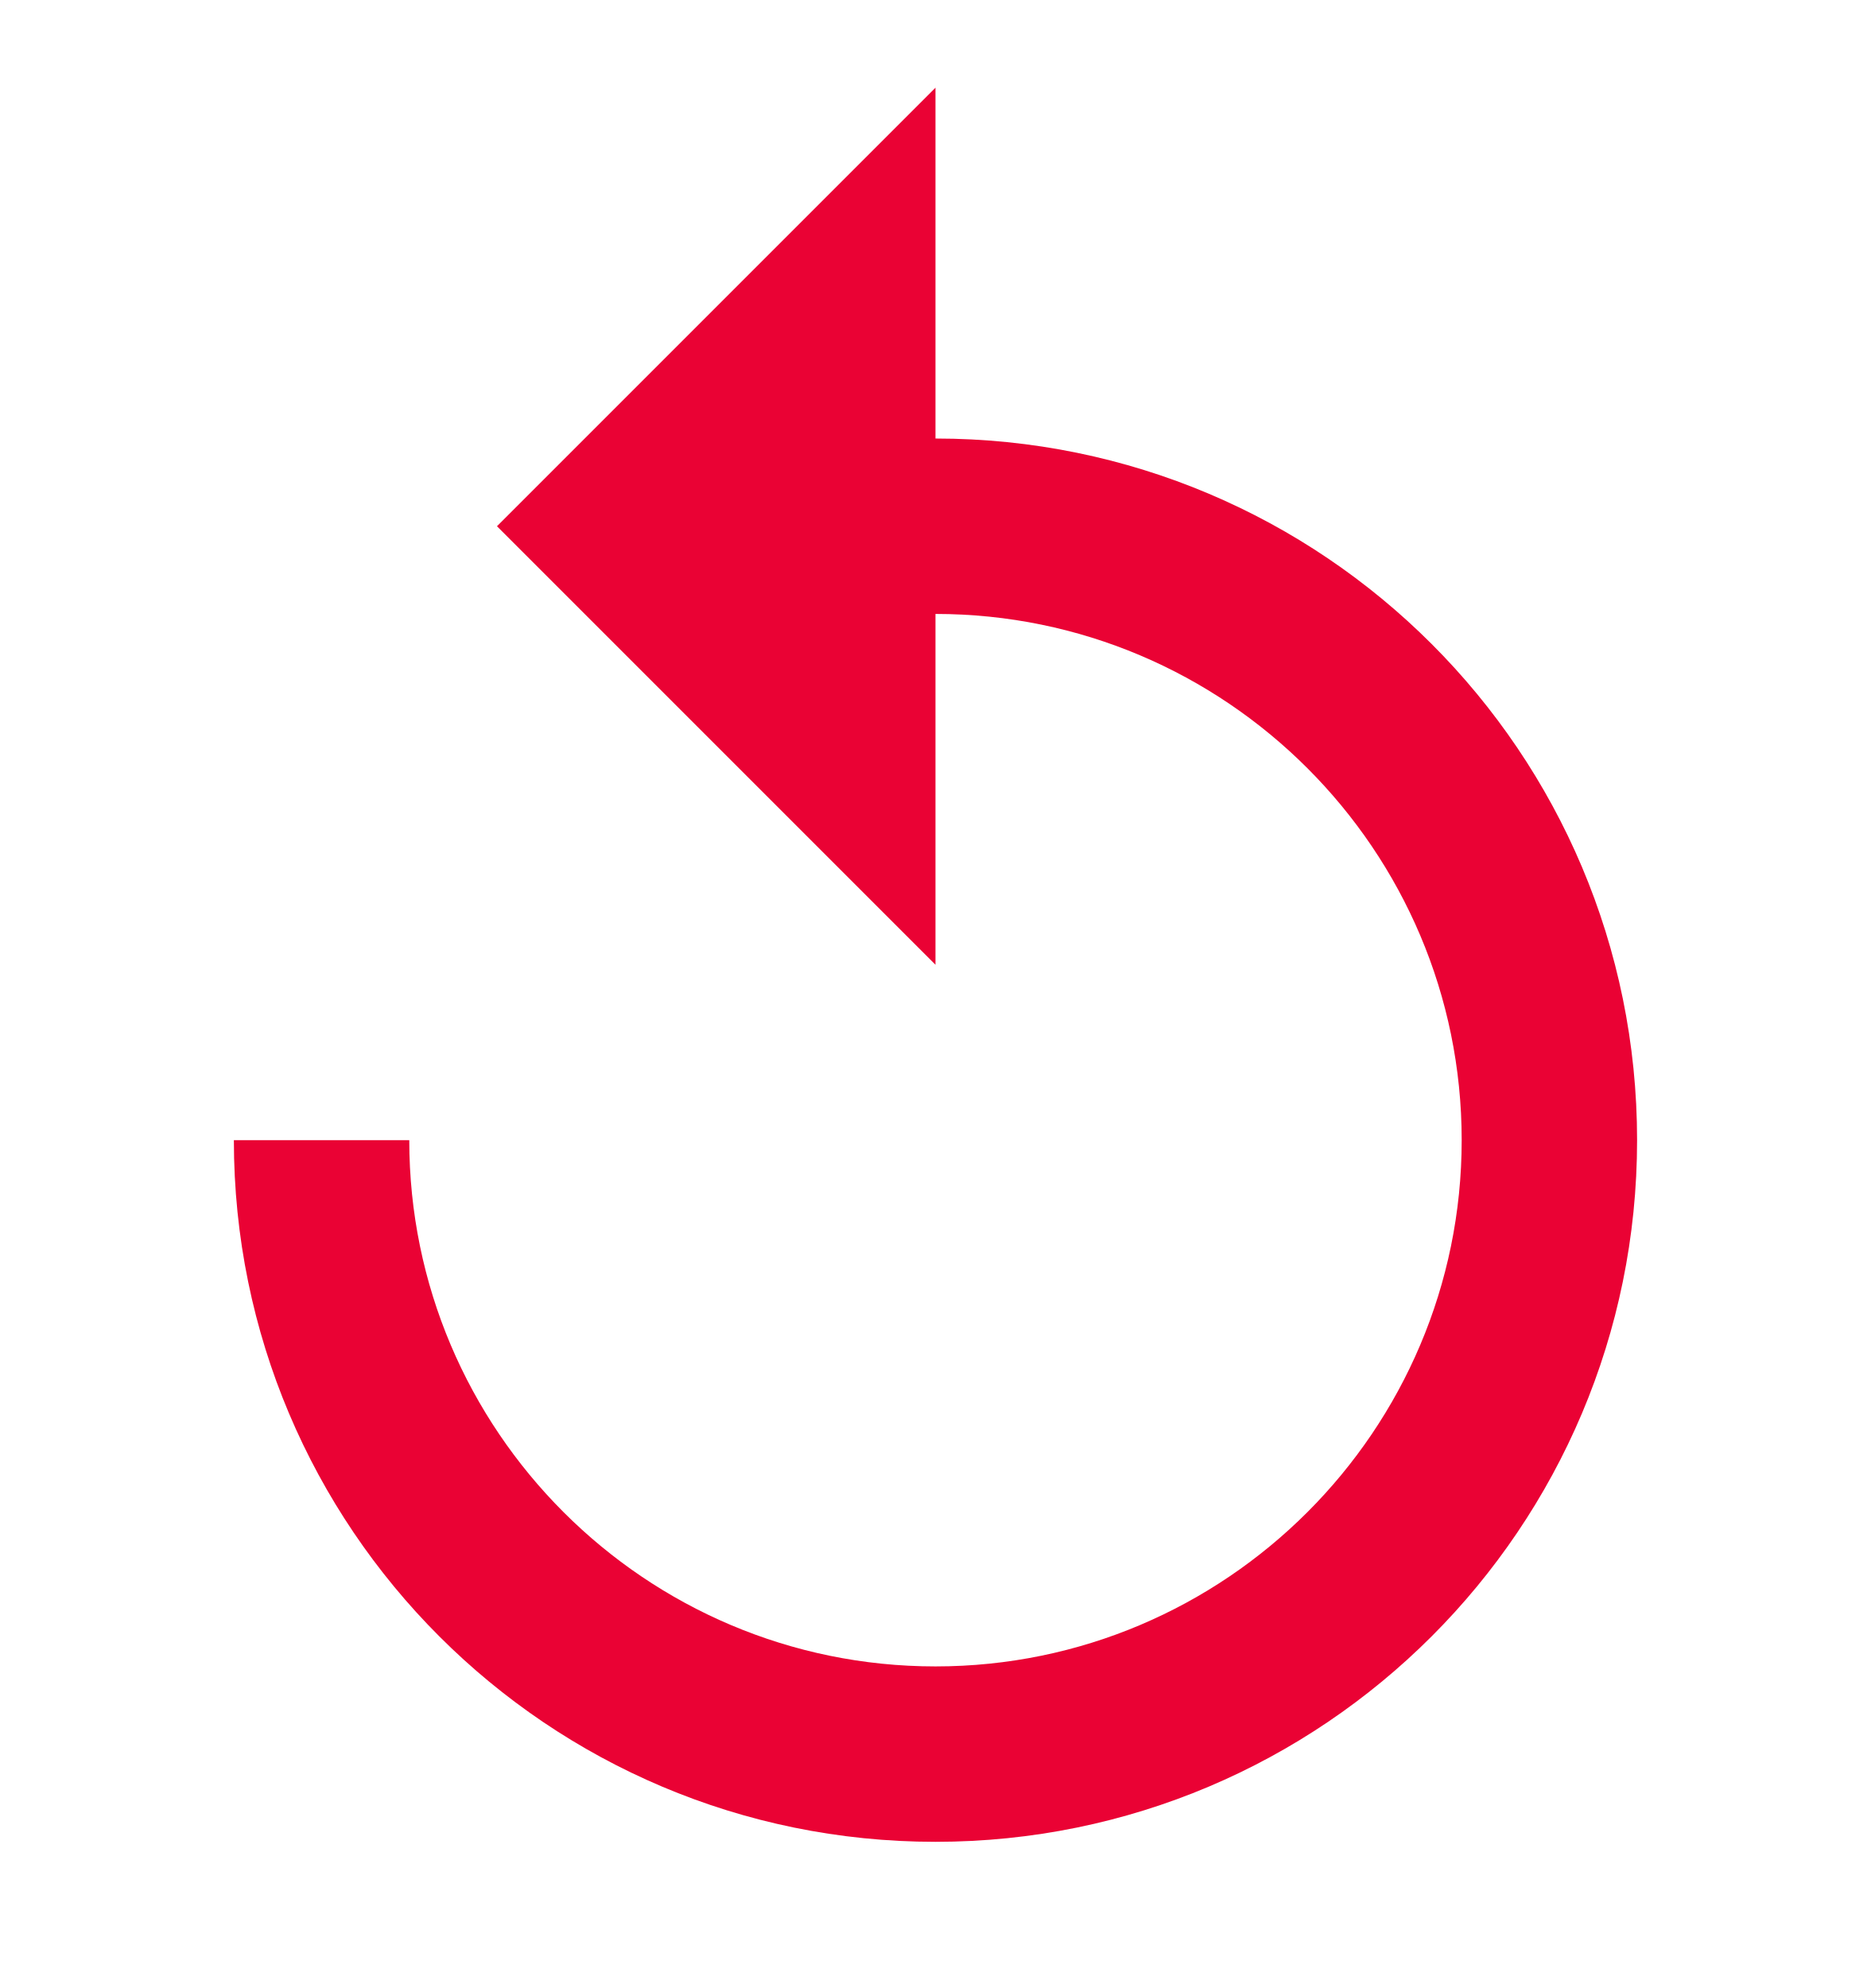
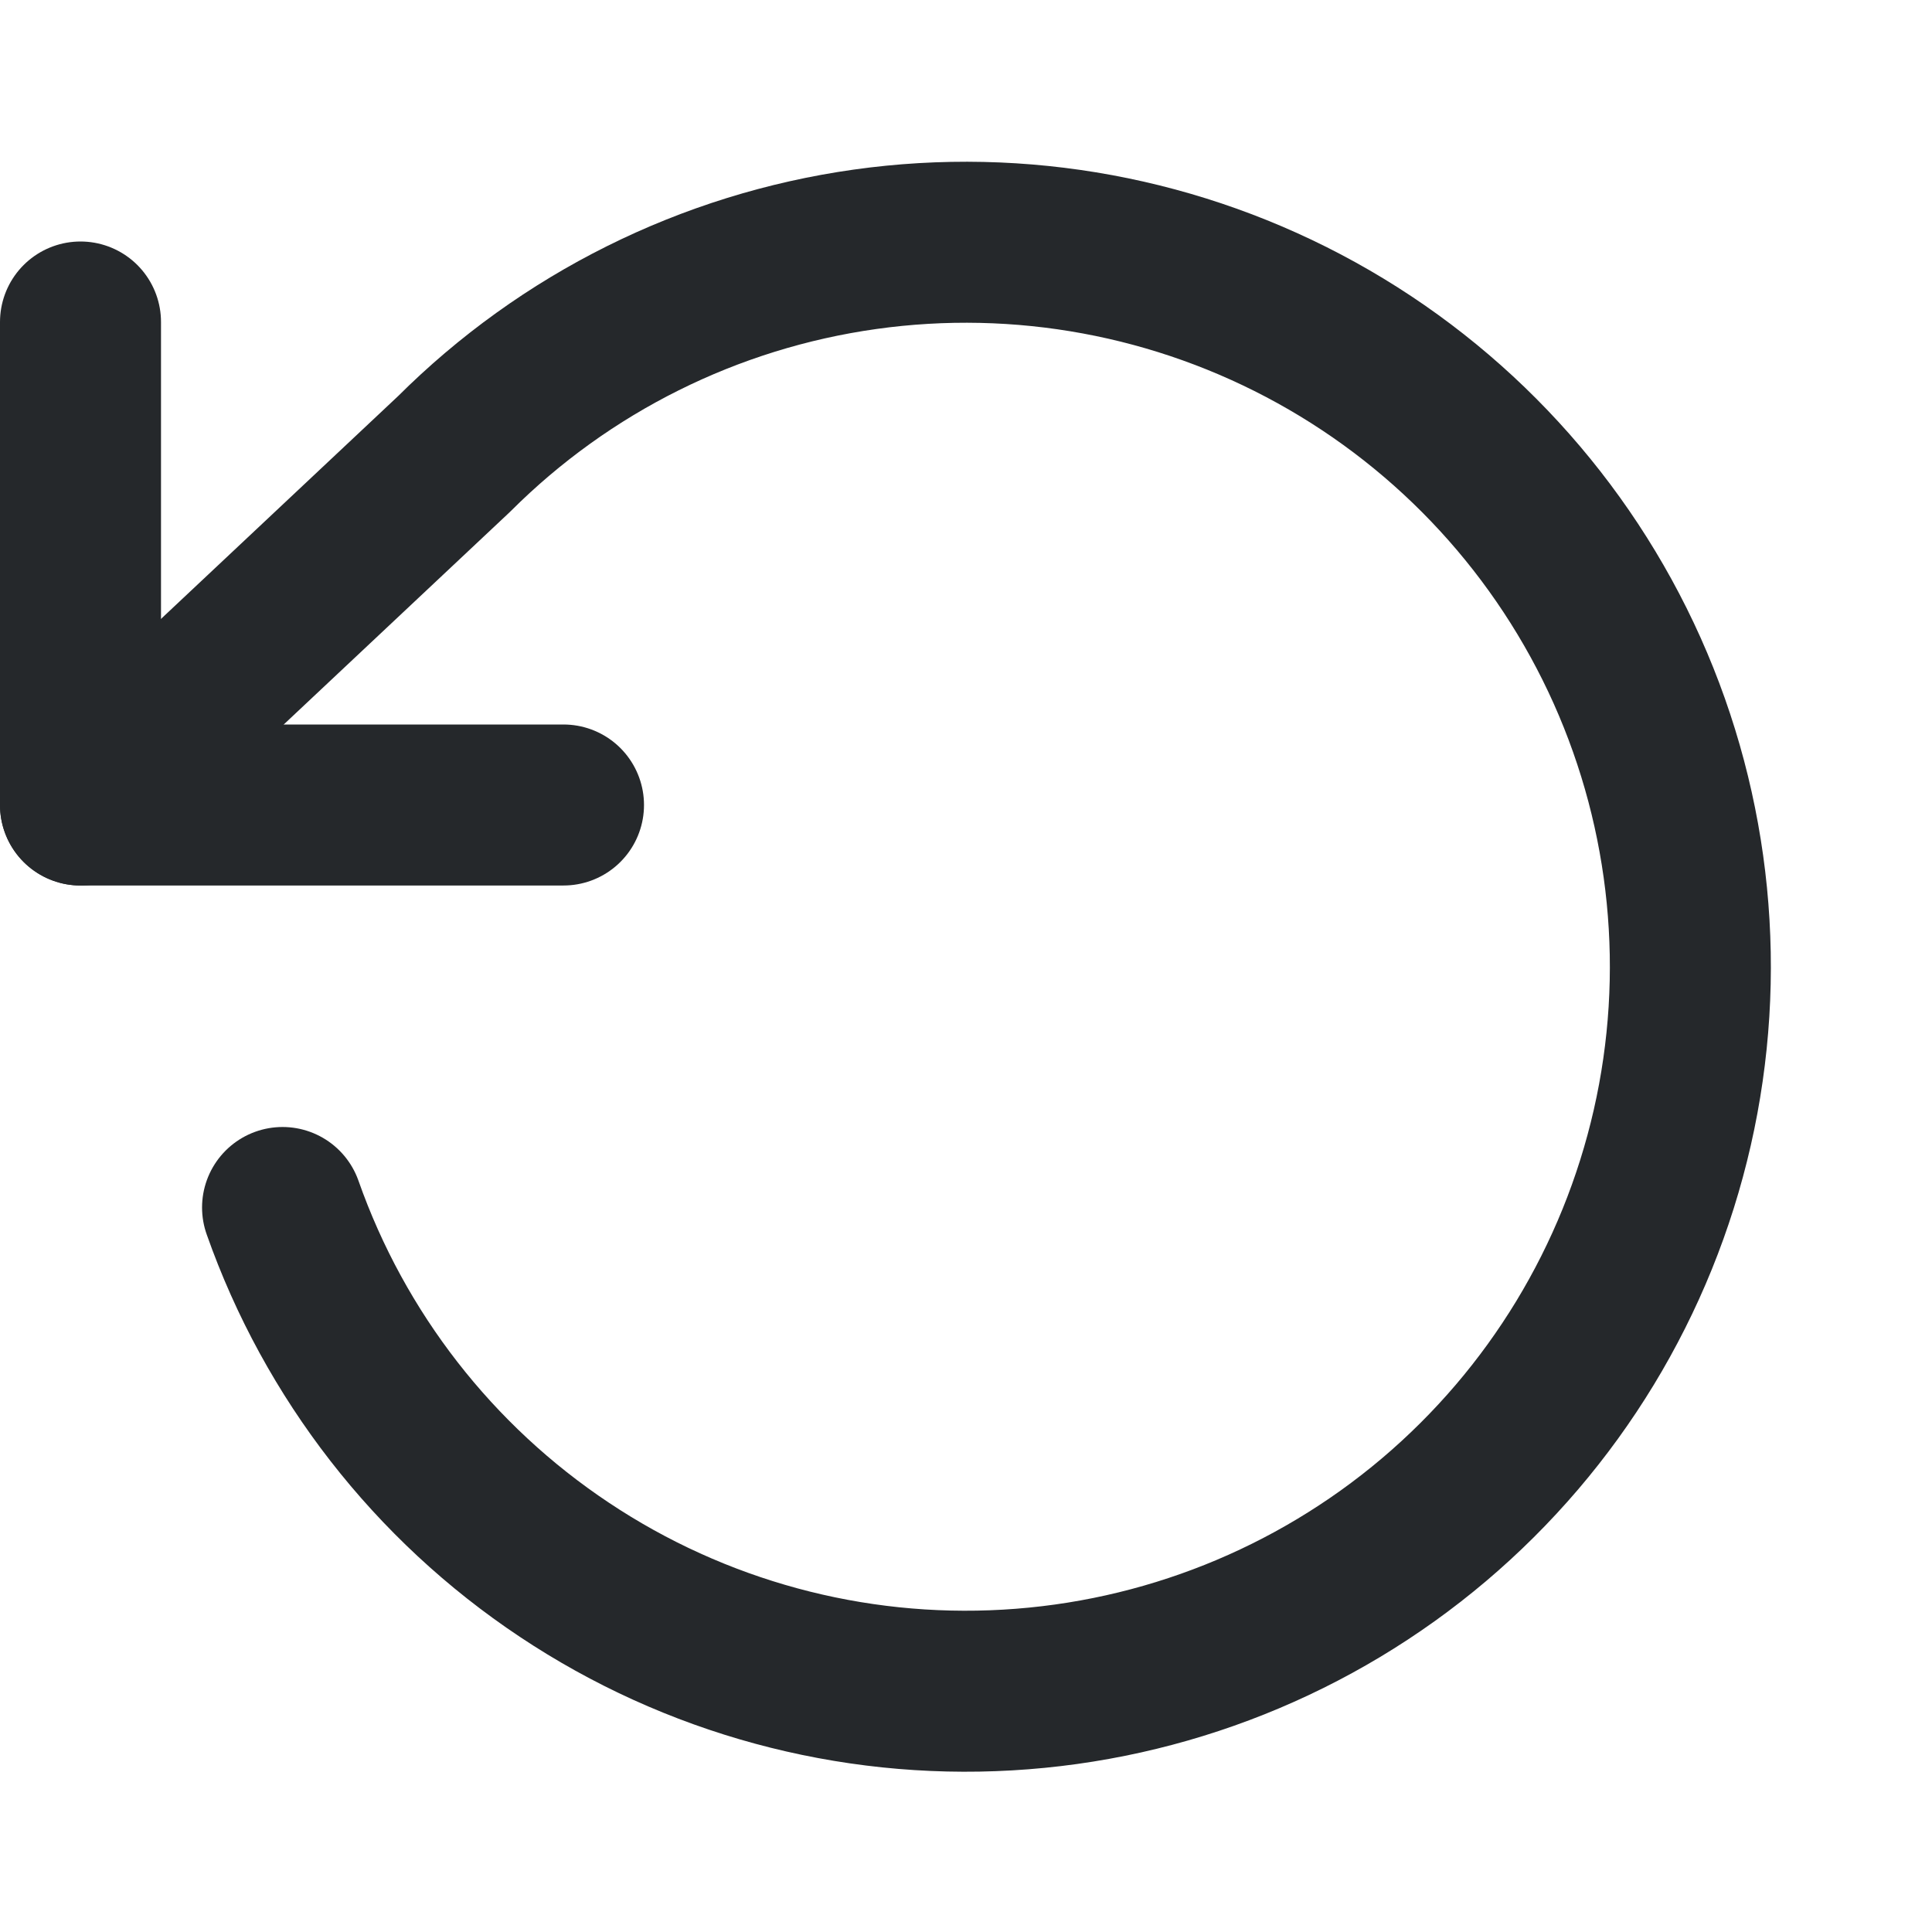
- <svg xmlns="http://www.w3.org/2000/svg" width="16" height="17" viewBox="0 0 16 17" fill="none">
-   <path d="M8 3.75V0.75L4.25 4.5L8 8.25V5.25C10.482 5.25 12.5 7.268 12.5 9.75C12.5 12.232 10.482 14.25 8 14.25C5.518 14.25 3.5 12.232 3.5 9.75H2C2 13.065 4.685 15.75 8 15.75C11.315 15.75 14 13.065 14 9.75C14 6.435 11.315 3.75 8 3.75Z" fill="#EA0234" />
+ <svg xmlns="http://www.w3.org/2000/svg" width="24" height="24" viewBox="0 0 24 24" fill="none">
+   <path d="M1 4V10H7" stroke="#25282B" stroke-width="2" stroke-linecap="round" stroke-linejoin="round" />
+   <path d="M3.51 15C4.158 16.84 5.387 18.42 7.012 19.501C8.636 20.583 10.568 21.107 12.516 20.994C14.464 20.882 16.323 20.14 17.812 18.88C19.302 17.619 20.341 15.909 20.774 14.006C21.207 12.104 21.01 10.112 20.213 8.331C19.415 6.55 18.061 5.077 16.353 4.133C14.645 3.189 12.677 2.825 10.745 3.097C8.812 3.369 7.021 4.261 5.64 5.64L1 10" stroke="#25282B" stroke-width="2" stroke-linecap="round" stroke-linejoin="round" />
</svg>
